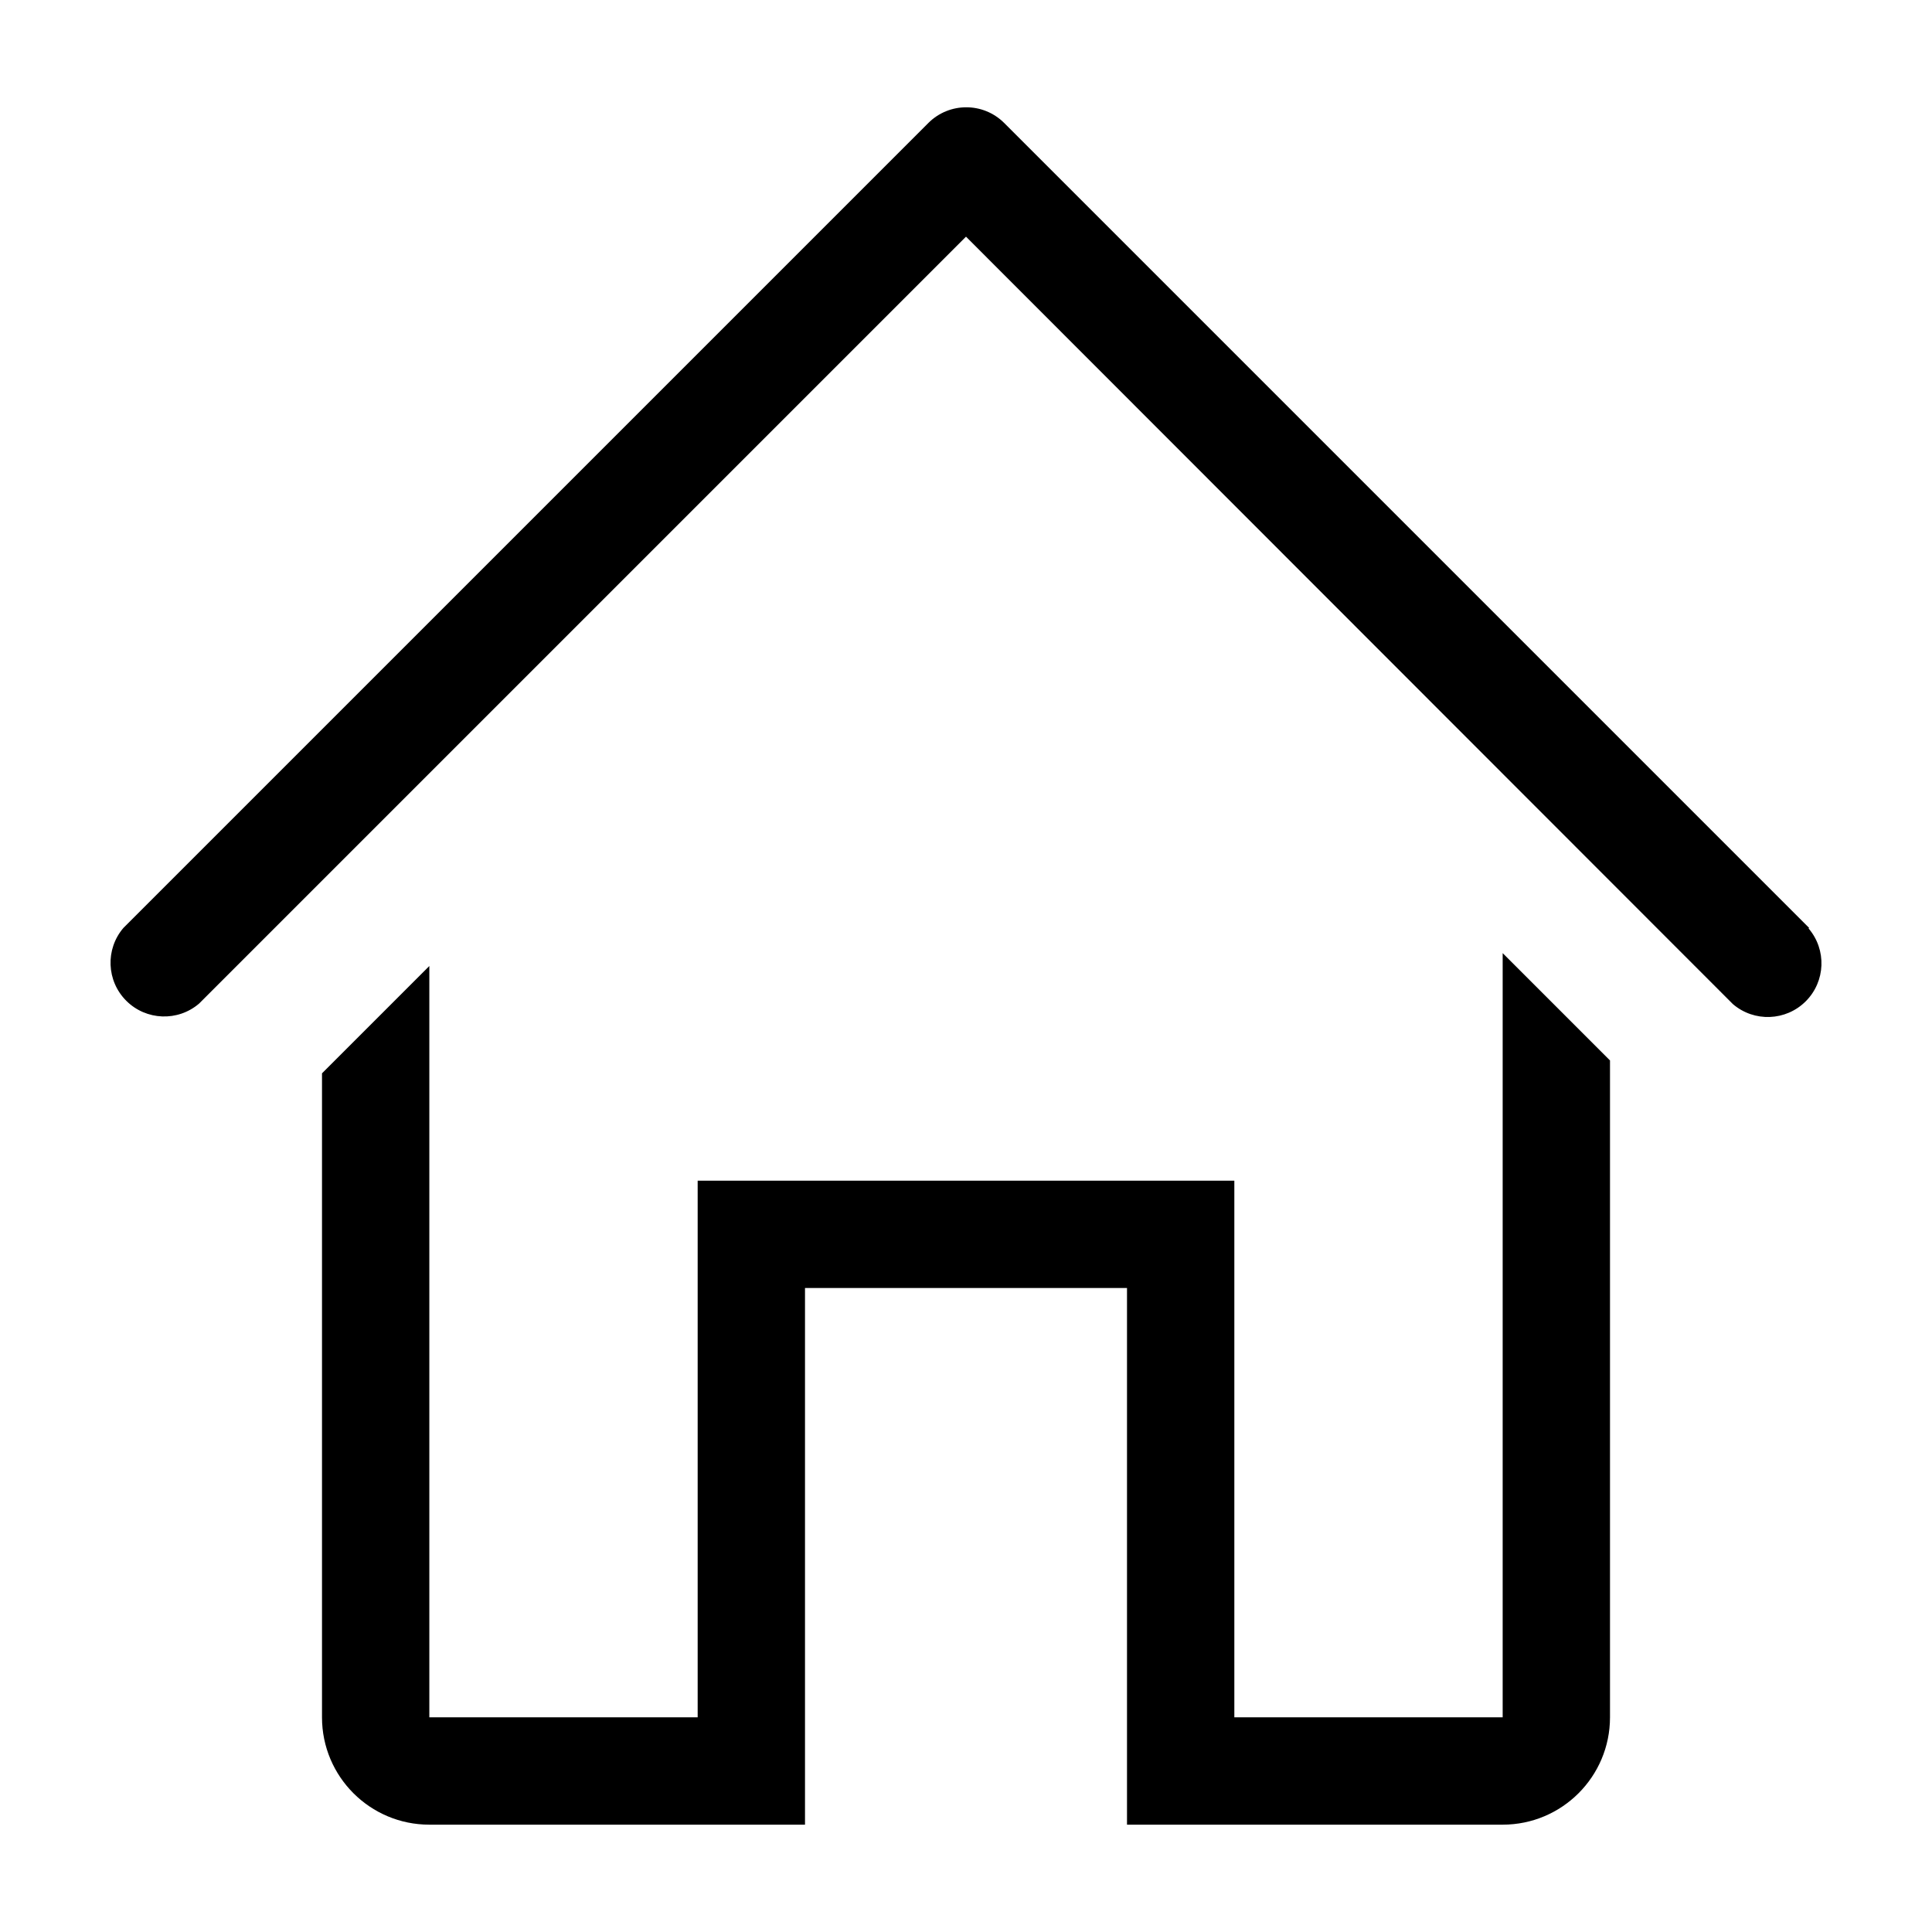
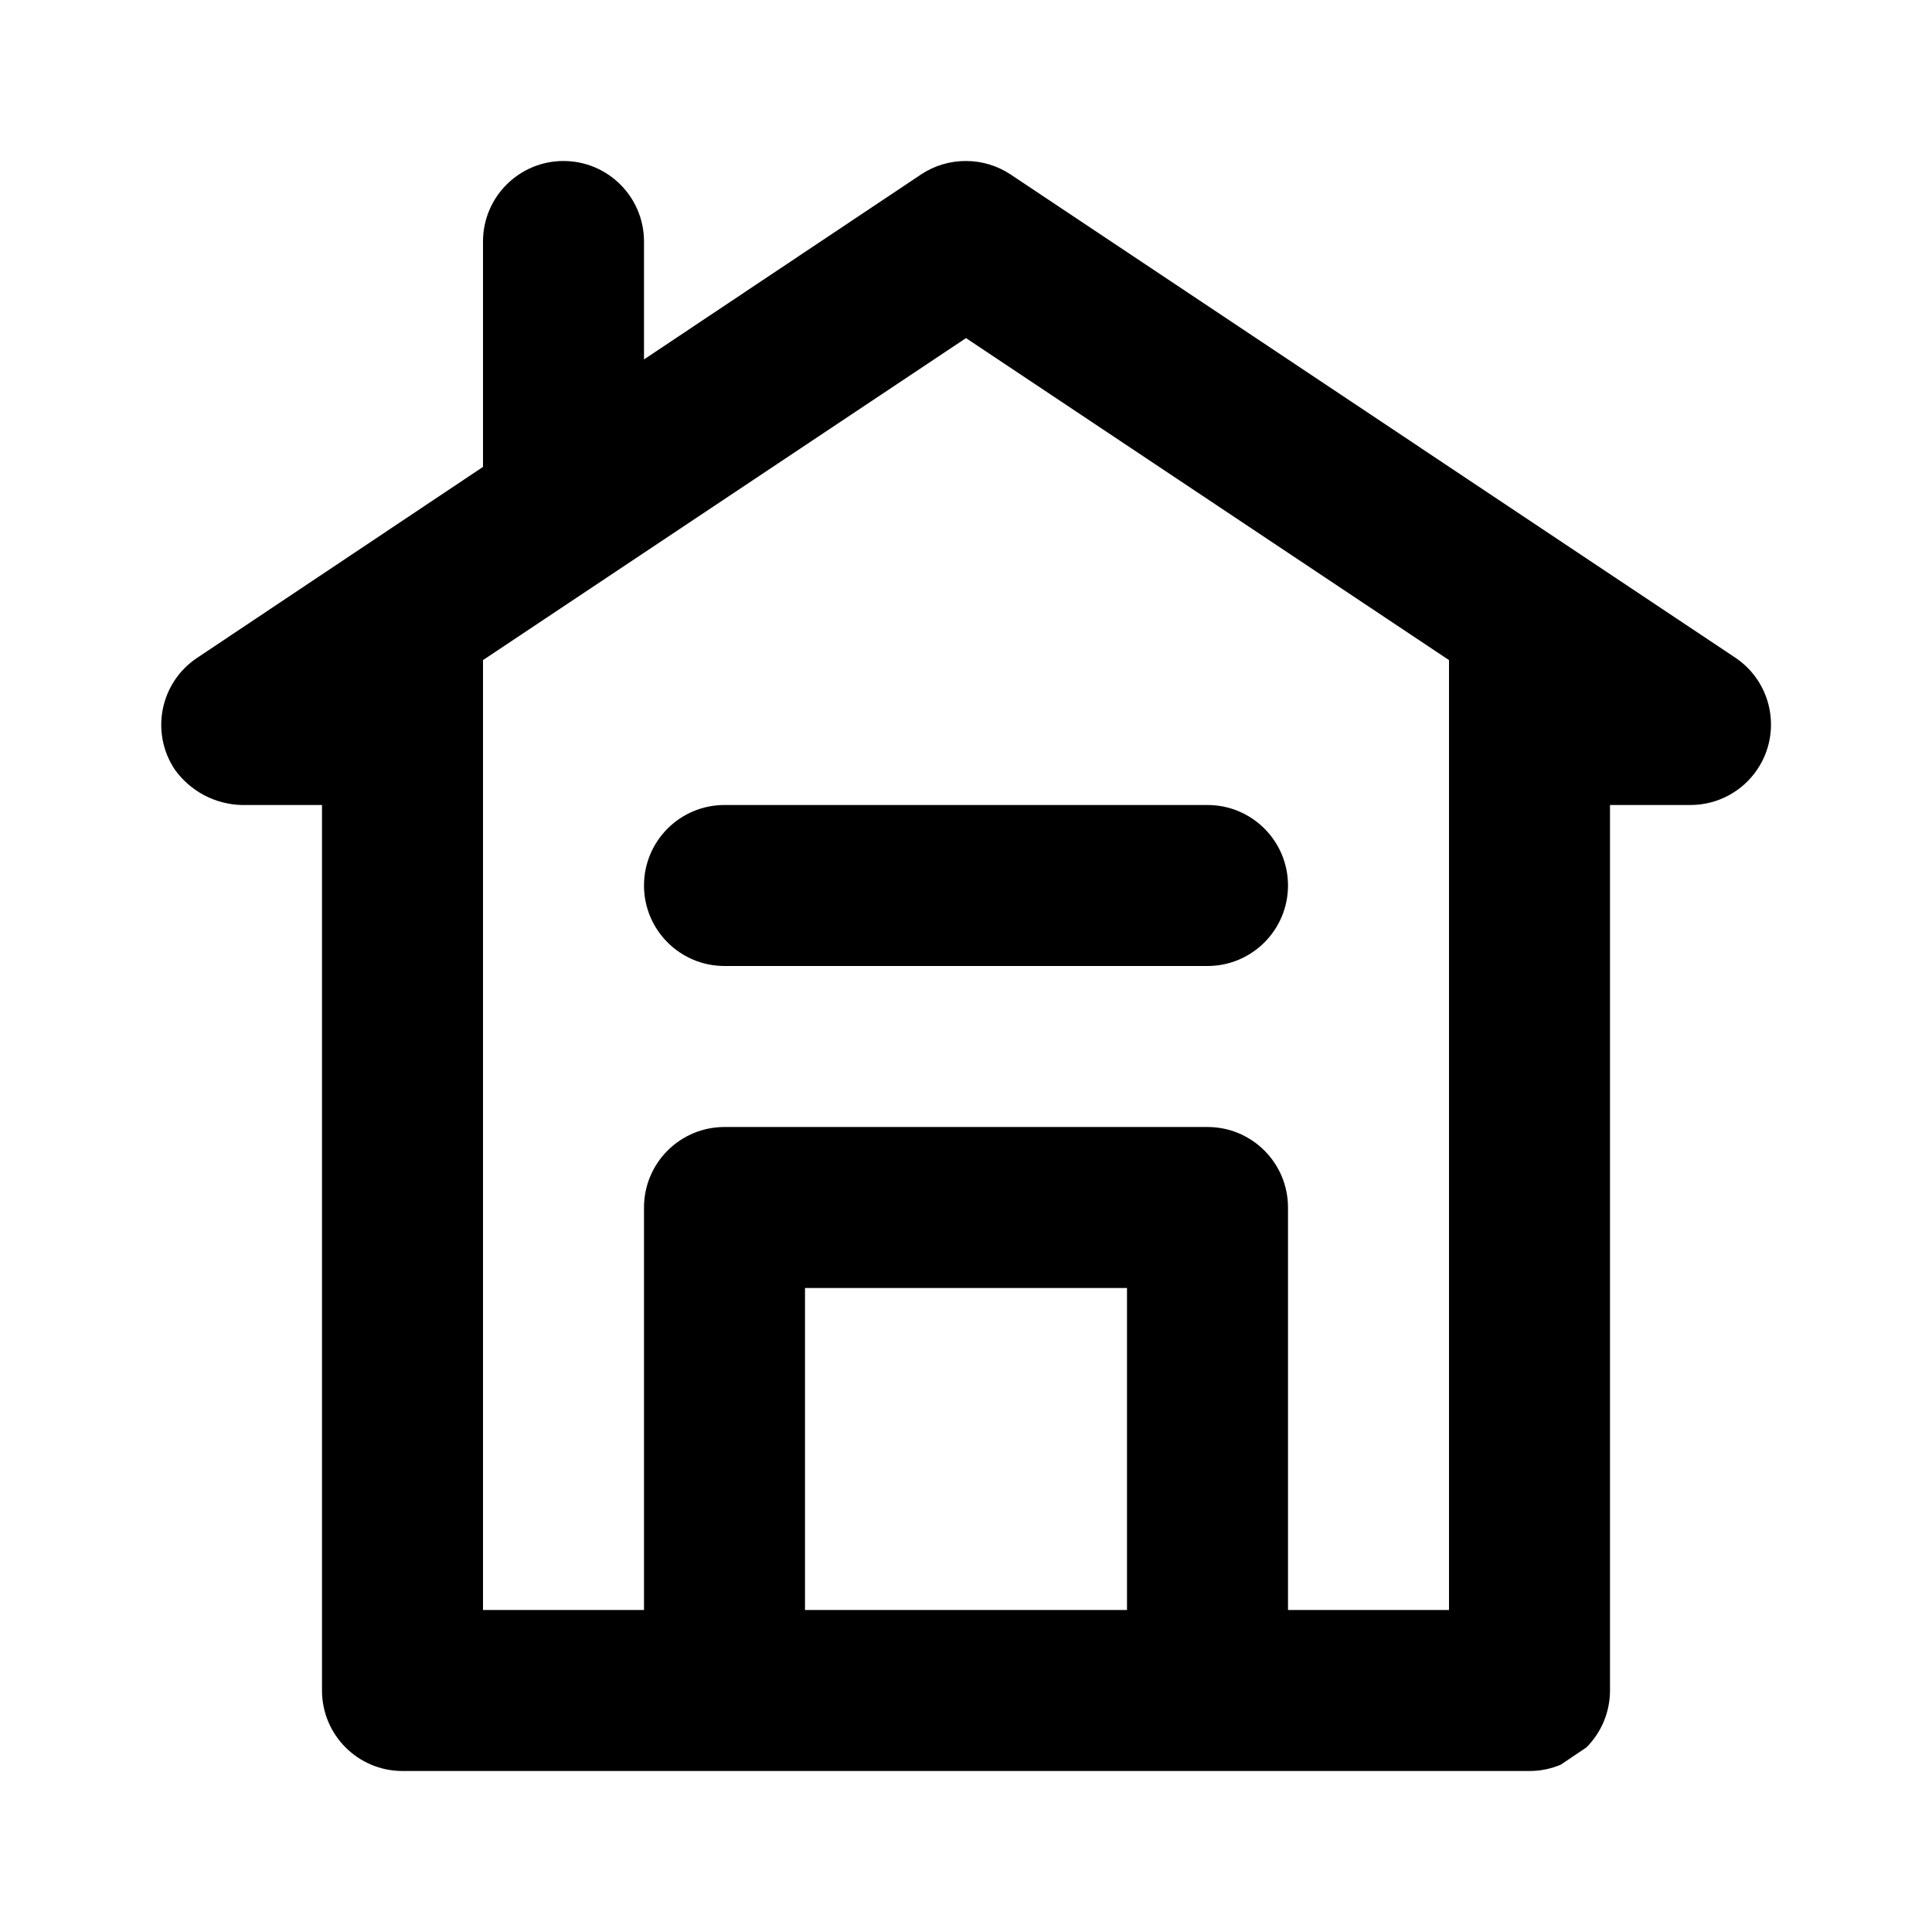
- <svg xmlns="http://www.w3.org/2000/svg" fill="#000000" width="800px" height="800px" viewBox="0 0 36 36" version="1.1" preserveAspectRatio="xMidYMid meet">
-   <path class="clr-i-outline clr-i-outline-path-1" d="M33.71,17.29l-15-15a1,1,0,0,0-1.41,0l-15,15a1,1,0,0,0,1.41,1.41L18,4.41,32.29,18.71a1,1,0,0,0,1.41-1.41Z" />
-   <path class="clr-i-outline clr-i-outline-path-2" d="M28,32h-5V22H13V32H8V18L6,20V32a2,2,0,0,0,2,2h7V24h6V34h7a2,2,0,0,0,2-2V19.76l-2-2Z" />
-   <rect x="0" y="0" width="36" height="36" fill-opacity="0" />
+ <svg xmlns="http://www.w3.org/2000/svg" fill="#000000" width="800px" height="800px" viewBox="0 0 24 24">
+   <path d="M8,11a1,1,0,0,1,1-1h6a1,1,0,0,1,0,2H9A1,1,0,0,1,8,11ZM21.832,9.555A1,1,0,0,1,21,10H20V21a1,1,0,0,1-.293.707,60.628,60.628,0,0,1-.318.214A.99.99,0,0,1,19,22H5a1,1,0,0,1-1-1V10H3a1.054,1.054,0,0,1-.829-.441l0,0a1,1,0,0,1,.278-1.387L6,5.8V3A1,1,0,0,1,8,3V4.465l3.445-2.3h0A1,1,0,0,1,12,2h0a1,1,0,0,1,.555.168l8.249,5.5.75.5A1,1,0,0,1,21.832,9.555ZM14,16H10v4h4Zm4-7.8-6-4-6,4V20H8V15a1,1,0,0,1,1-1h6a1,1,0,0,1,1,1v5h2Z" />
</svg>
